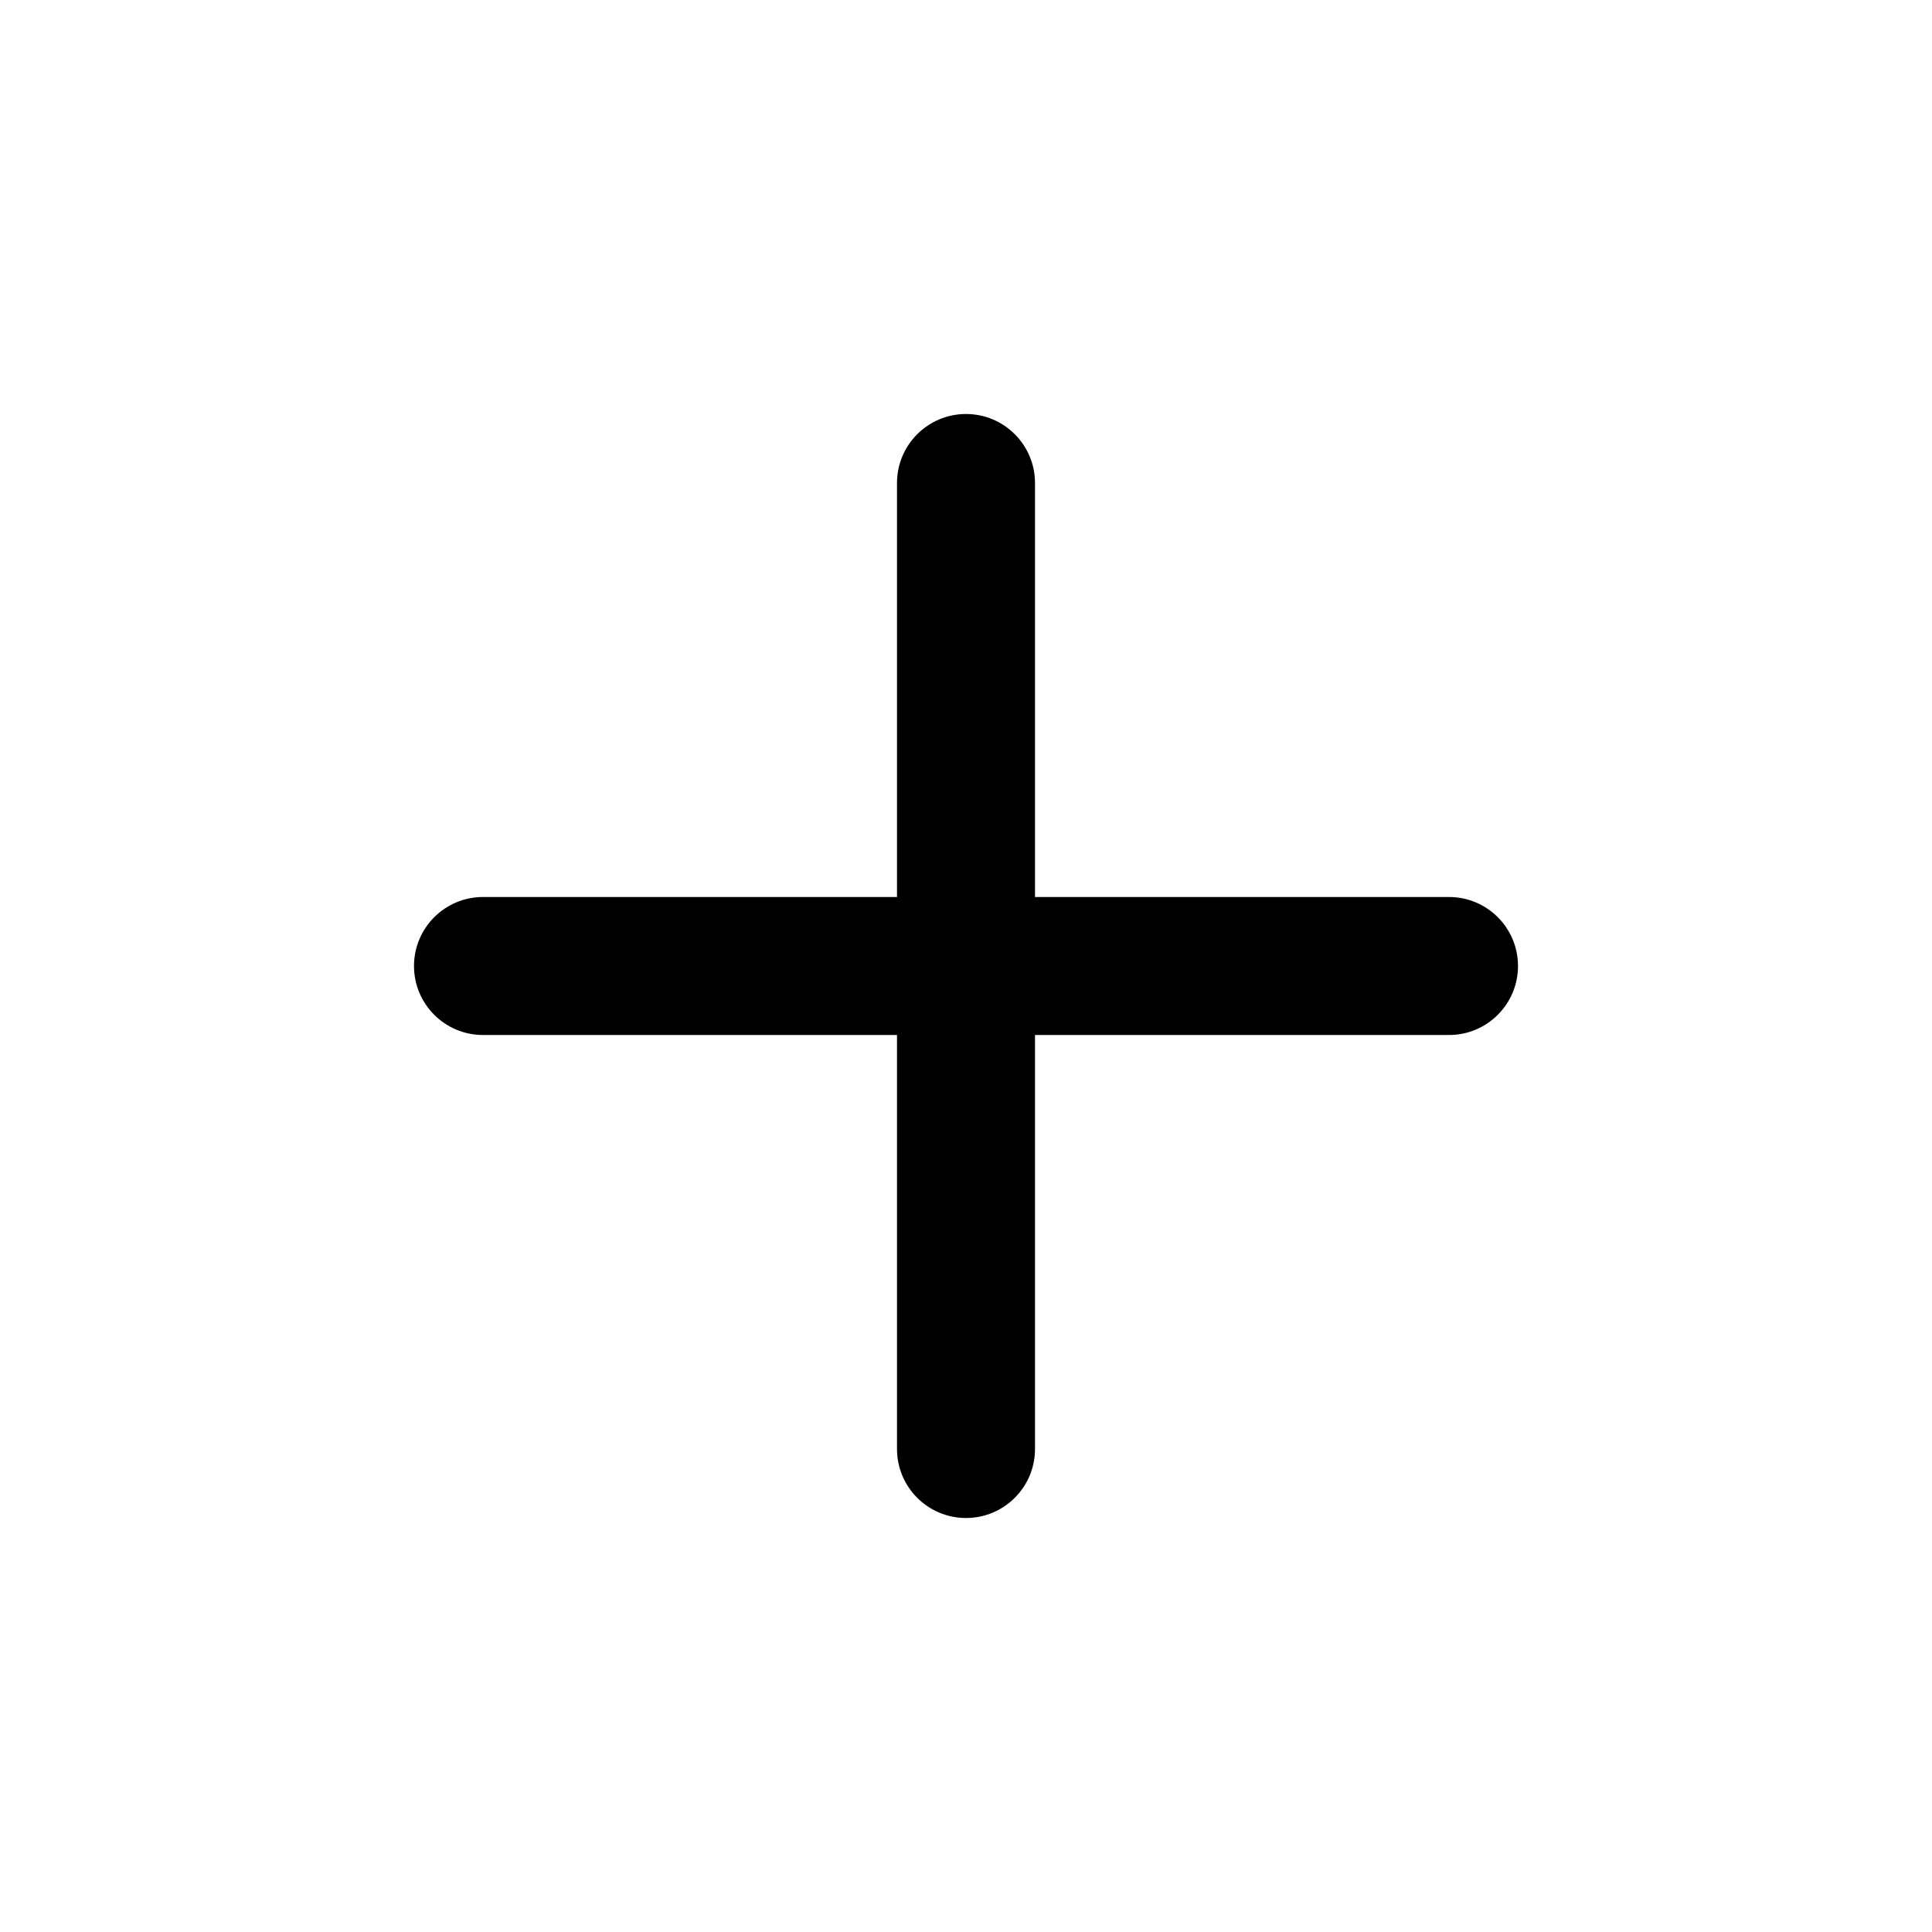
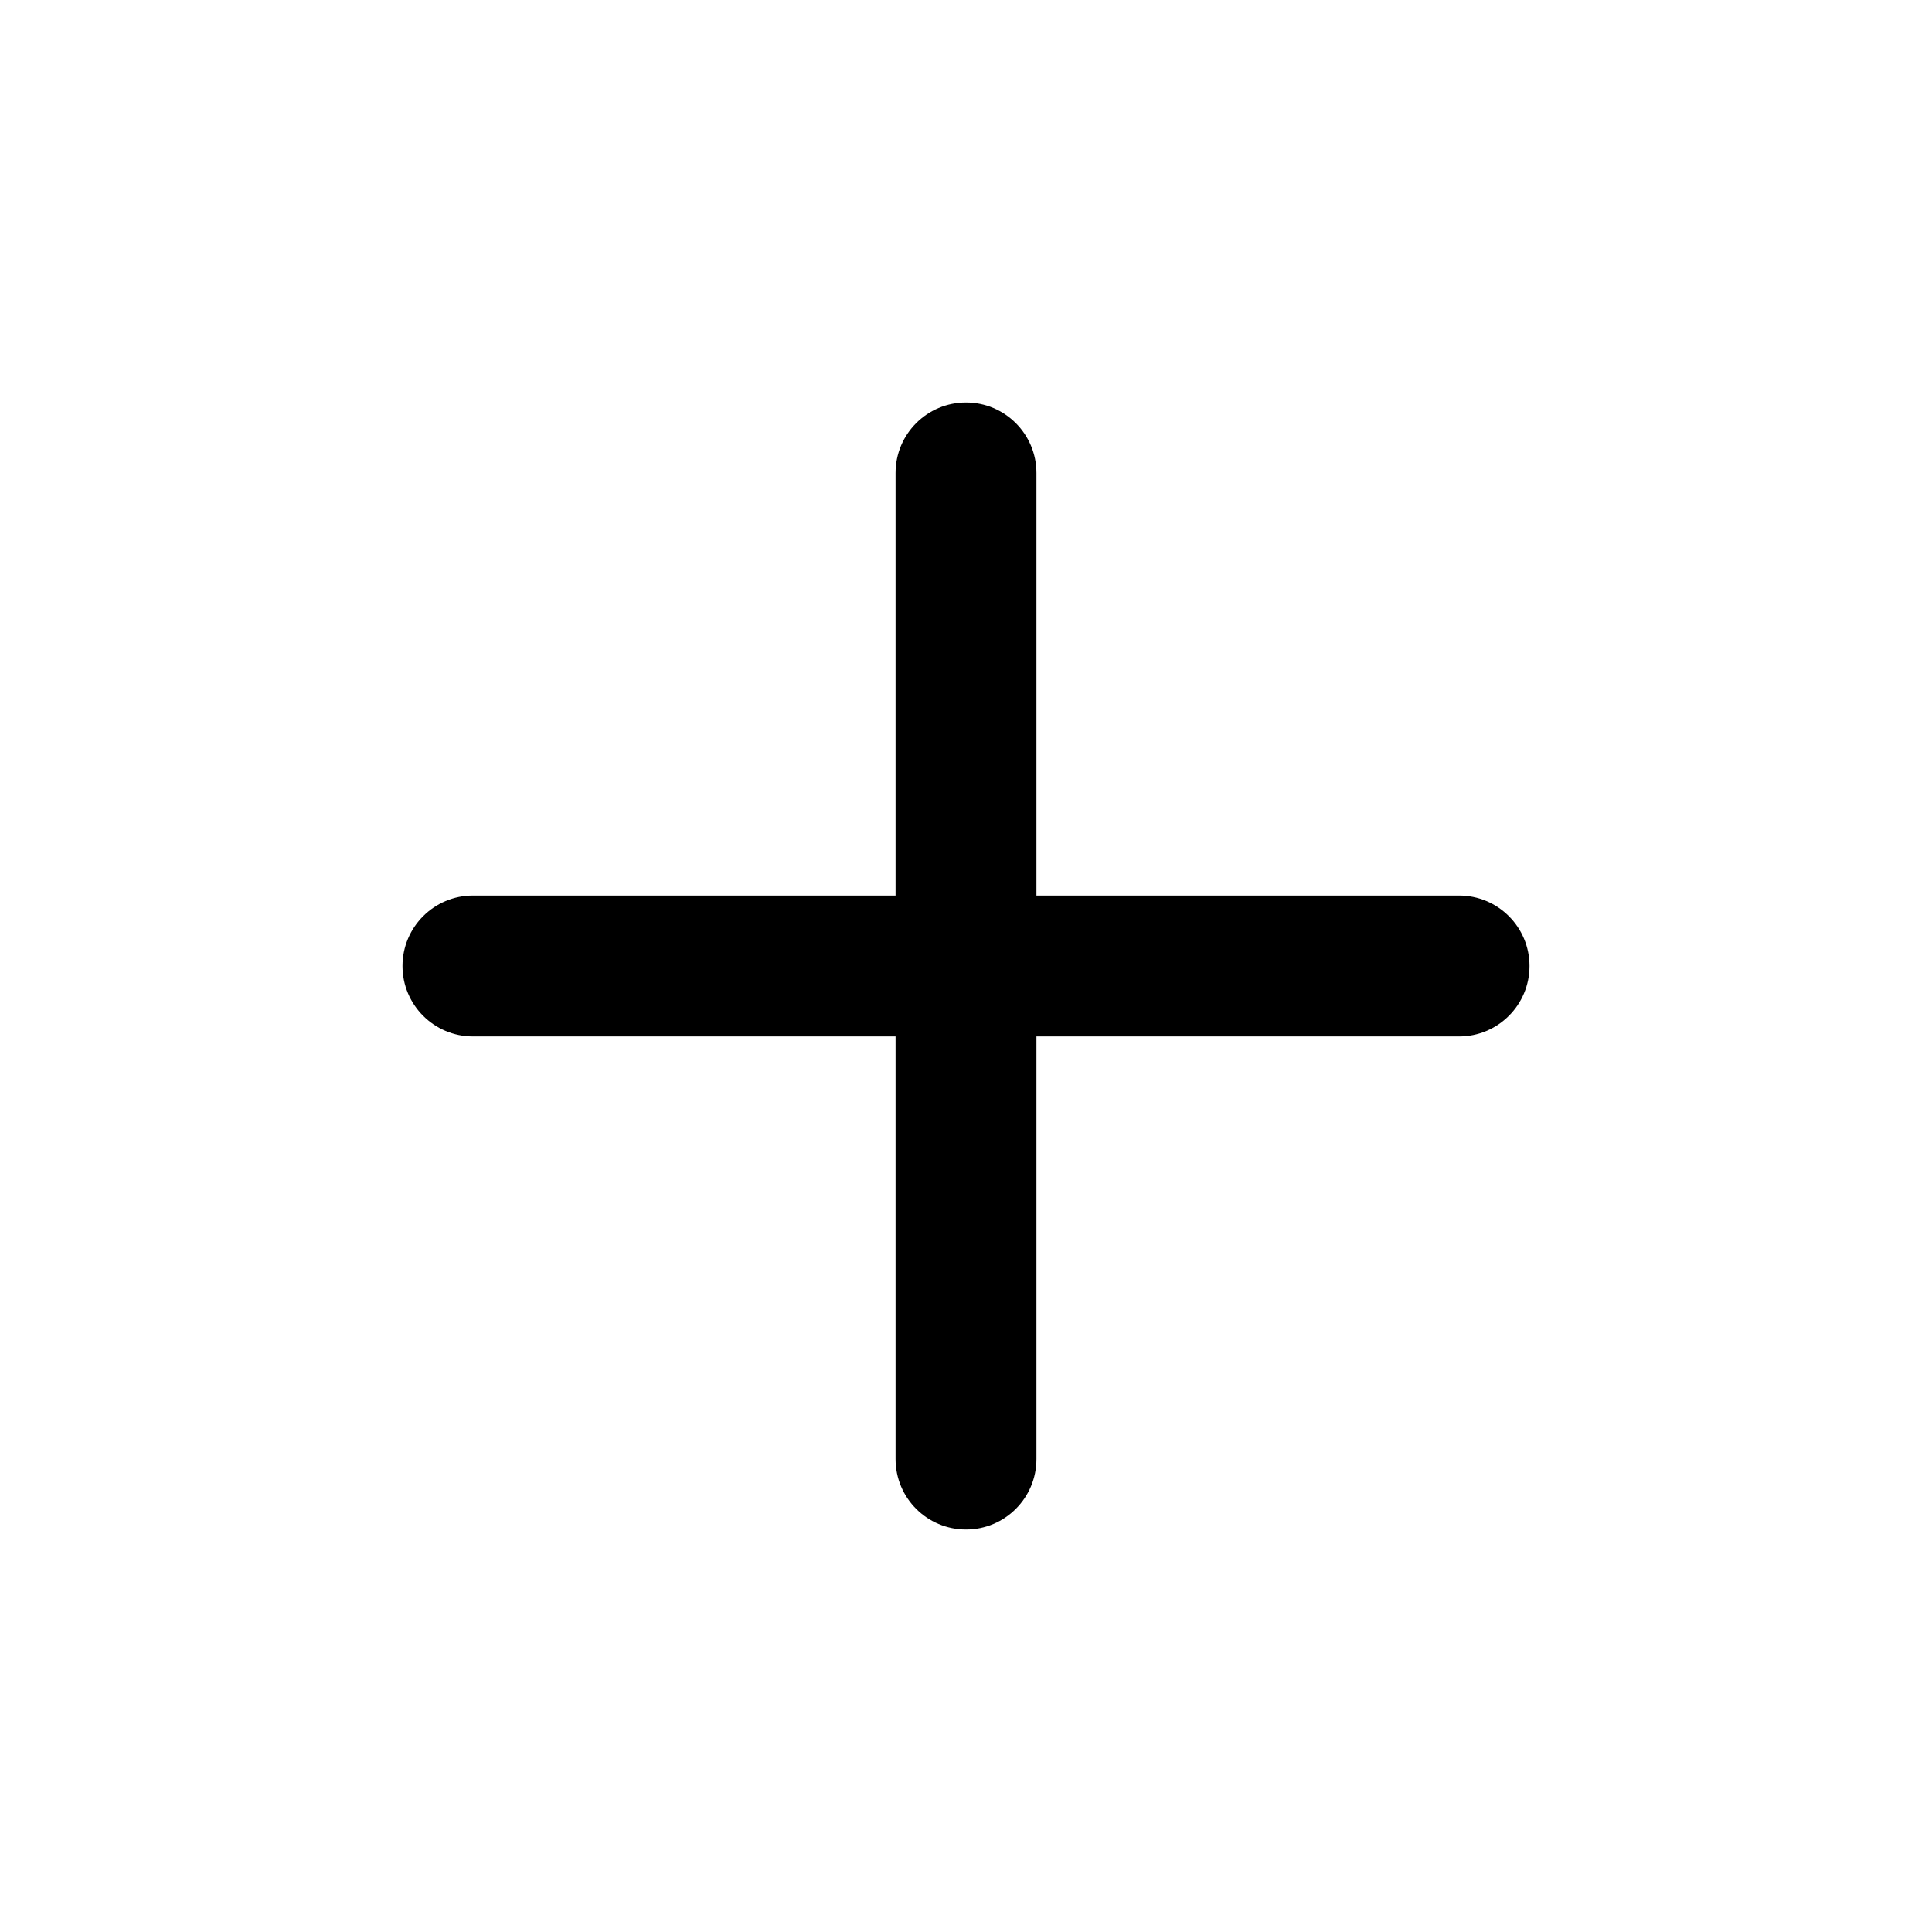
- <svg xmlns="http://www.w3.org/2000/svg" width="28px" height="28px" viewBox="0 0 28 28" version="1.1">
+ <svg xmlns="http://www.w3.org/2000/svg" width="24px" height="24px" viewBox="0 0 24 24" version="1.1">
  <defs />
  <g id="Android" stroke="none" stroke-width="1" fill="none" fill-rule="evenodd">
    <g id="plus" fill="#000000">
-       <path d="M21,13 L15,13 L15,7 C15,6.448 14.552,6 14,6 C13.448,6 13,6.448 13,7 L13,13 L7,13 C6.448,13 6,13.448 6,14 C6,14.552 6.448,15 7,15 L13,15 L13,21 C13,21.553 13.448,22 14,22 C14.552,22 15,21.553 15,21 L15,15 L21,15 C21.553,15 22,14.552 22,14 C22,13.448 21.553,13 21,13" id="Page-1" />
+       <path d="M18.125,11.125 L12.875,11.125 L12.875,5.875 C12.875,5.392 12.483,5 12,5 C11.517,5 11.125,5.392 11.125,5.875 L11.125,11.125 L5.875,11.125 C5.392,11.125 5,11.517 5,12 C5,12.483 5.392,12.875 5.875,12.875 L11.125,12.875 L11.125,18.125 C11.125,18.609 11.517,19 12,19 C12.483,19 12.875,18.609 12.875,18.125 L12.875,12.875 L18.125,12.875 C18.609,12.875 19,12.483 19,12 C19,11.517 18.609,11.125 18.125,11.125" id="Page-1" />
    </g>
  </g>
</svg>
